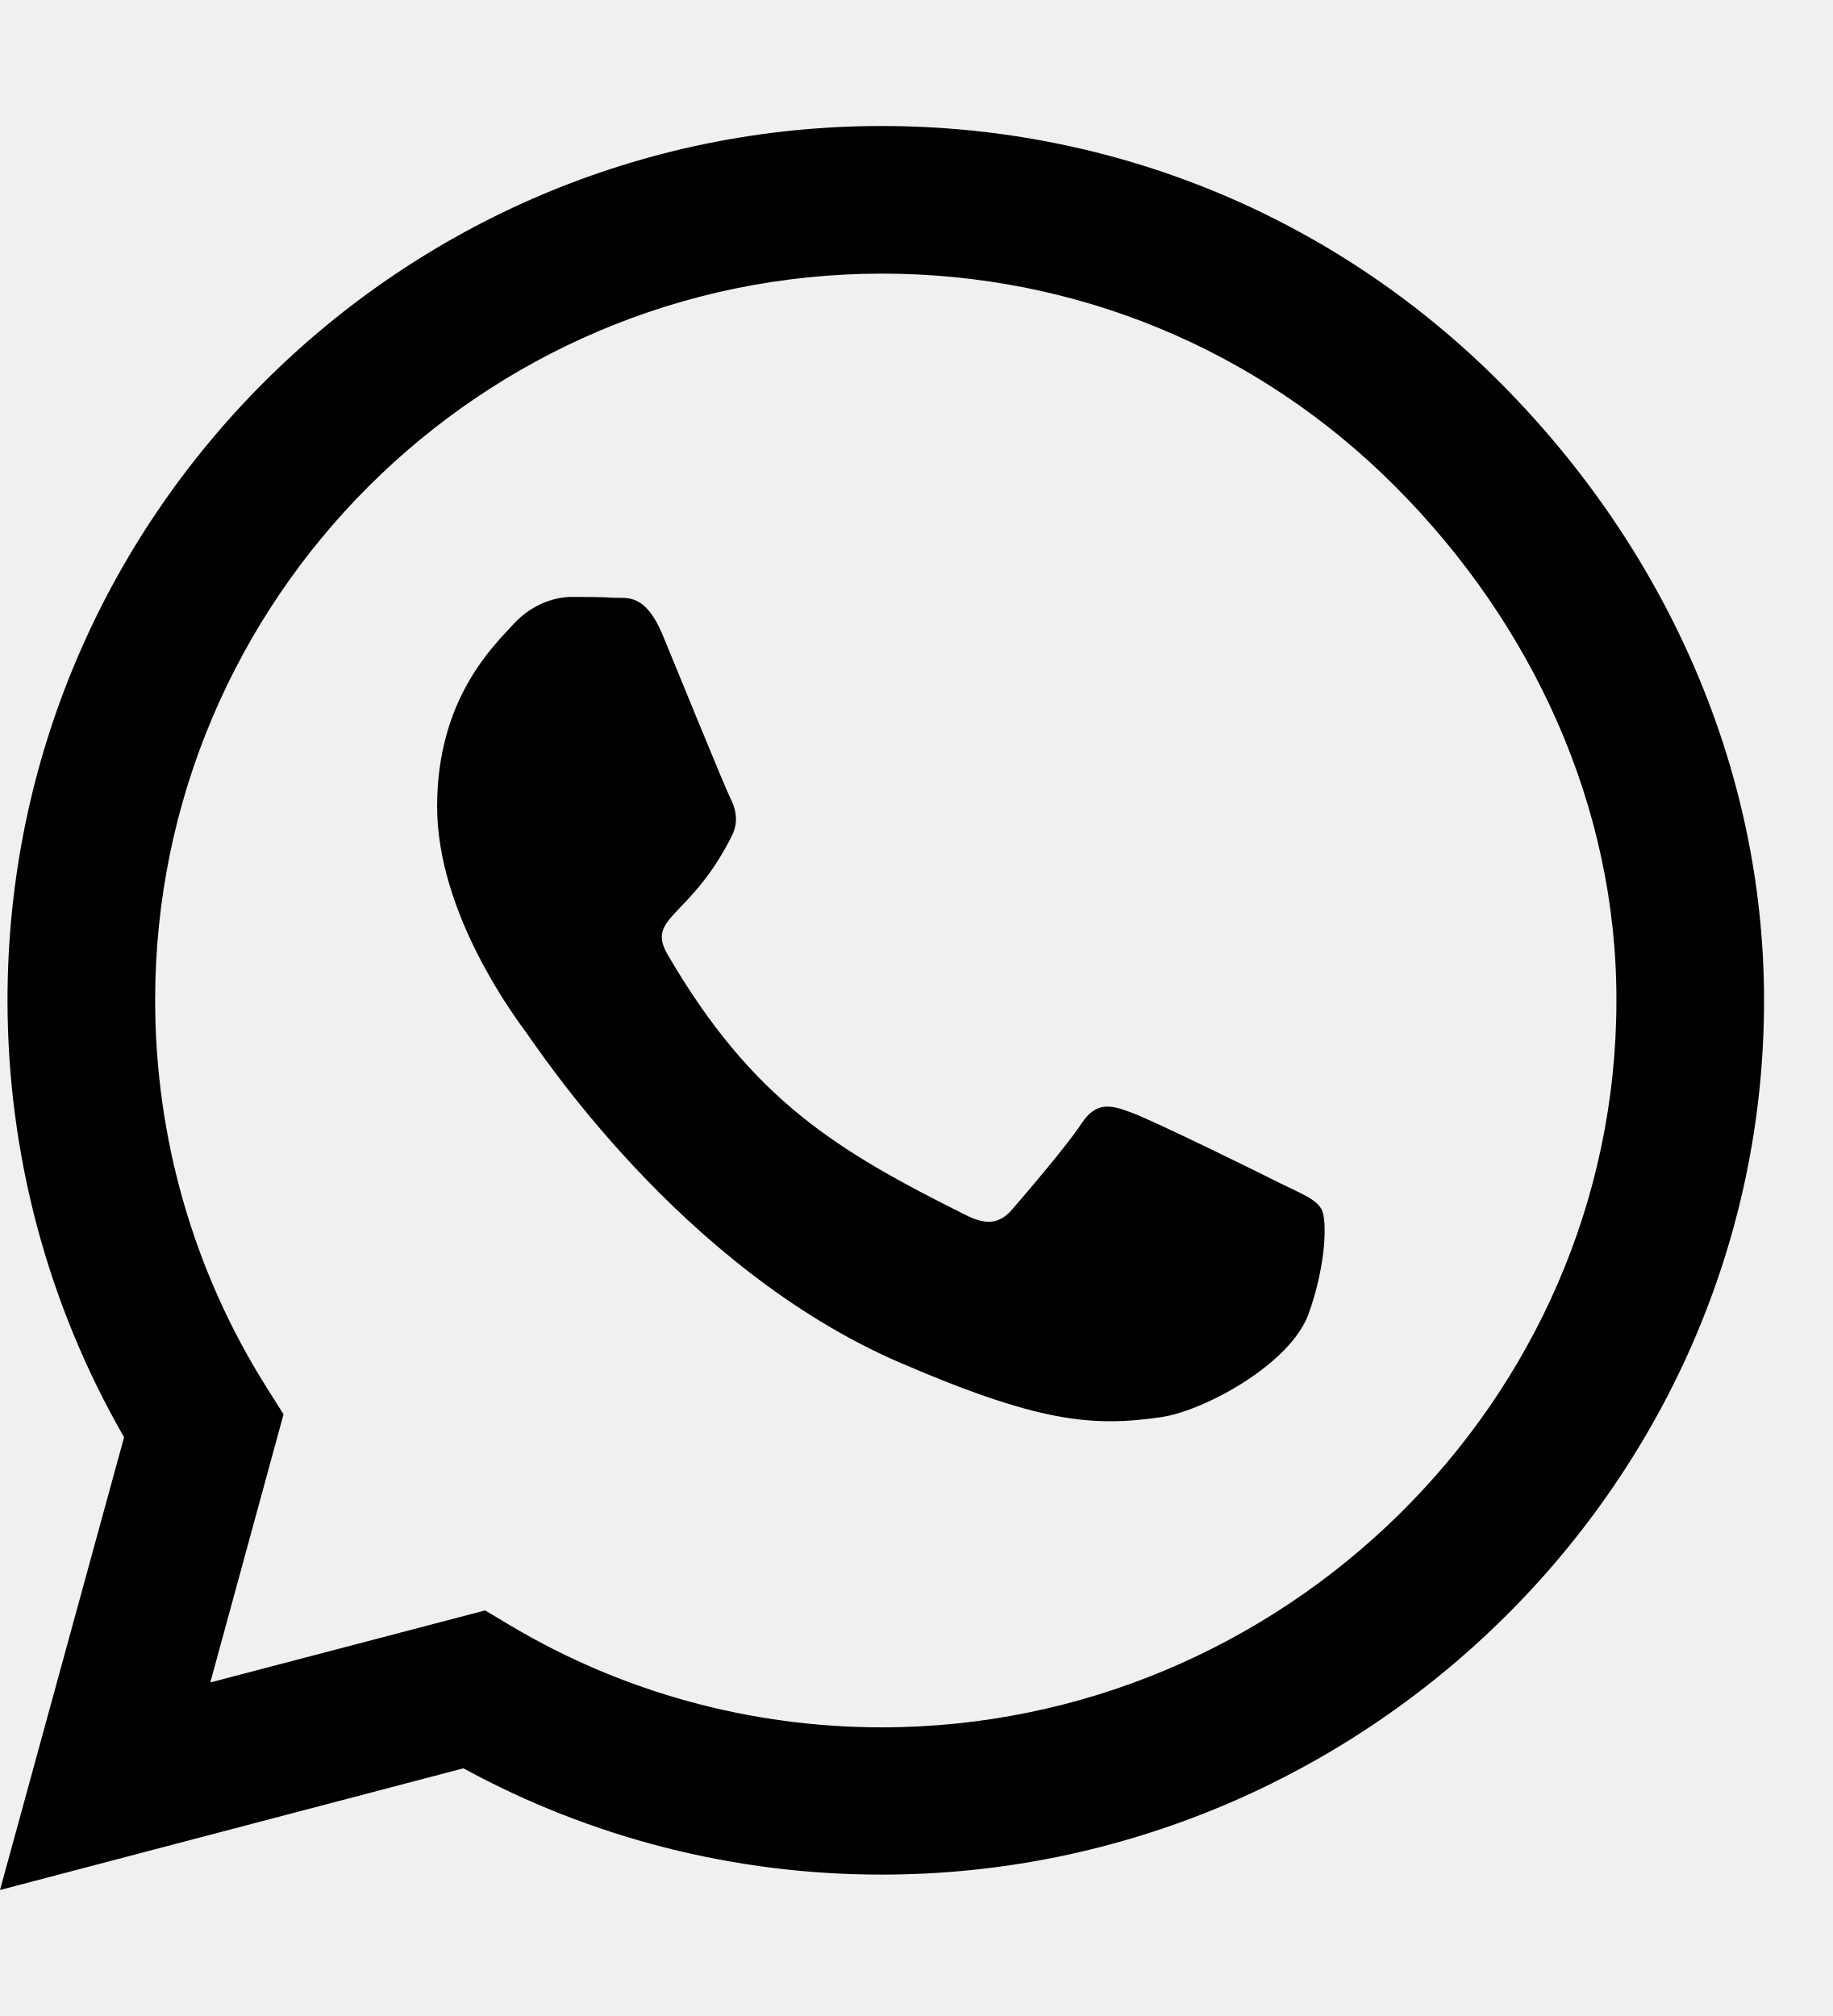
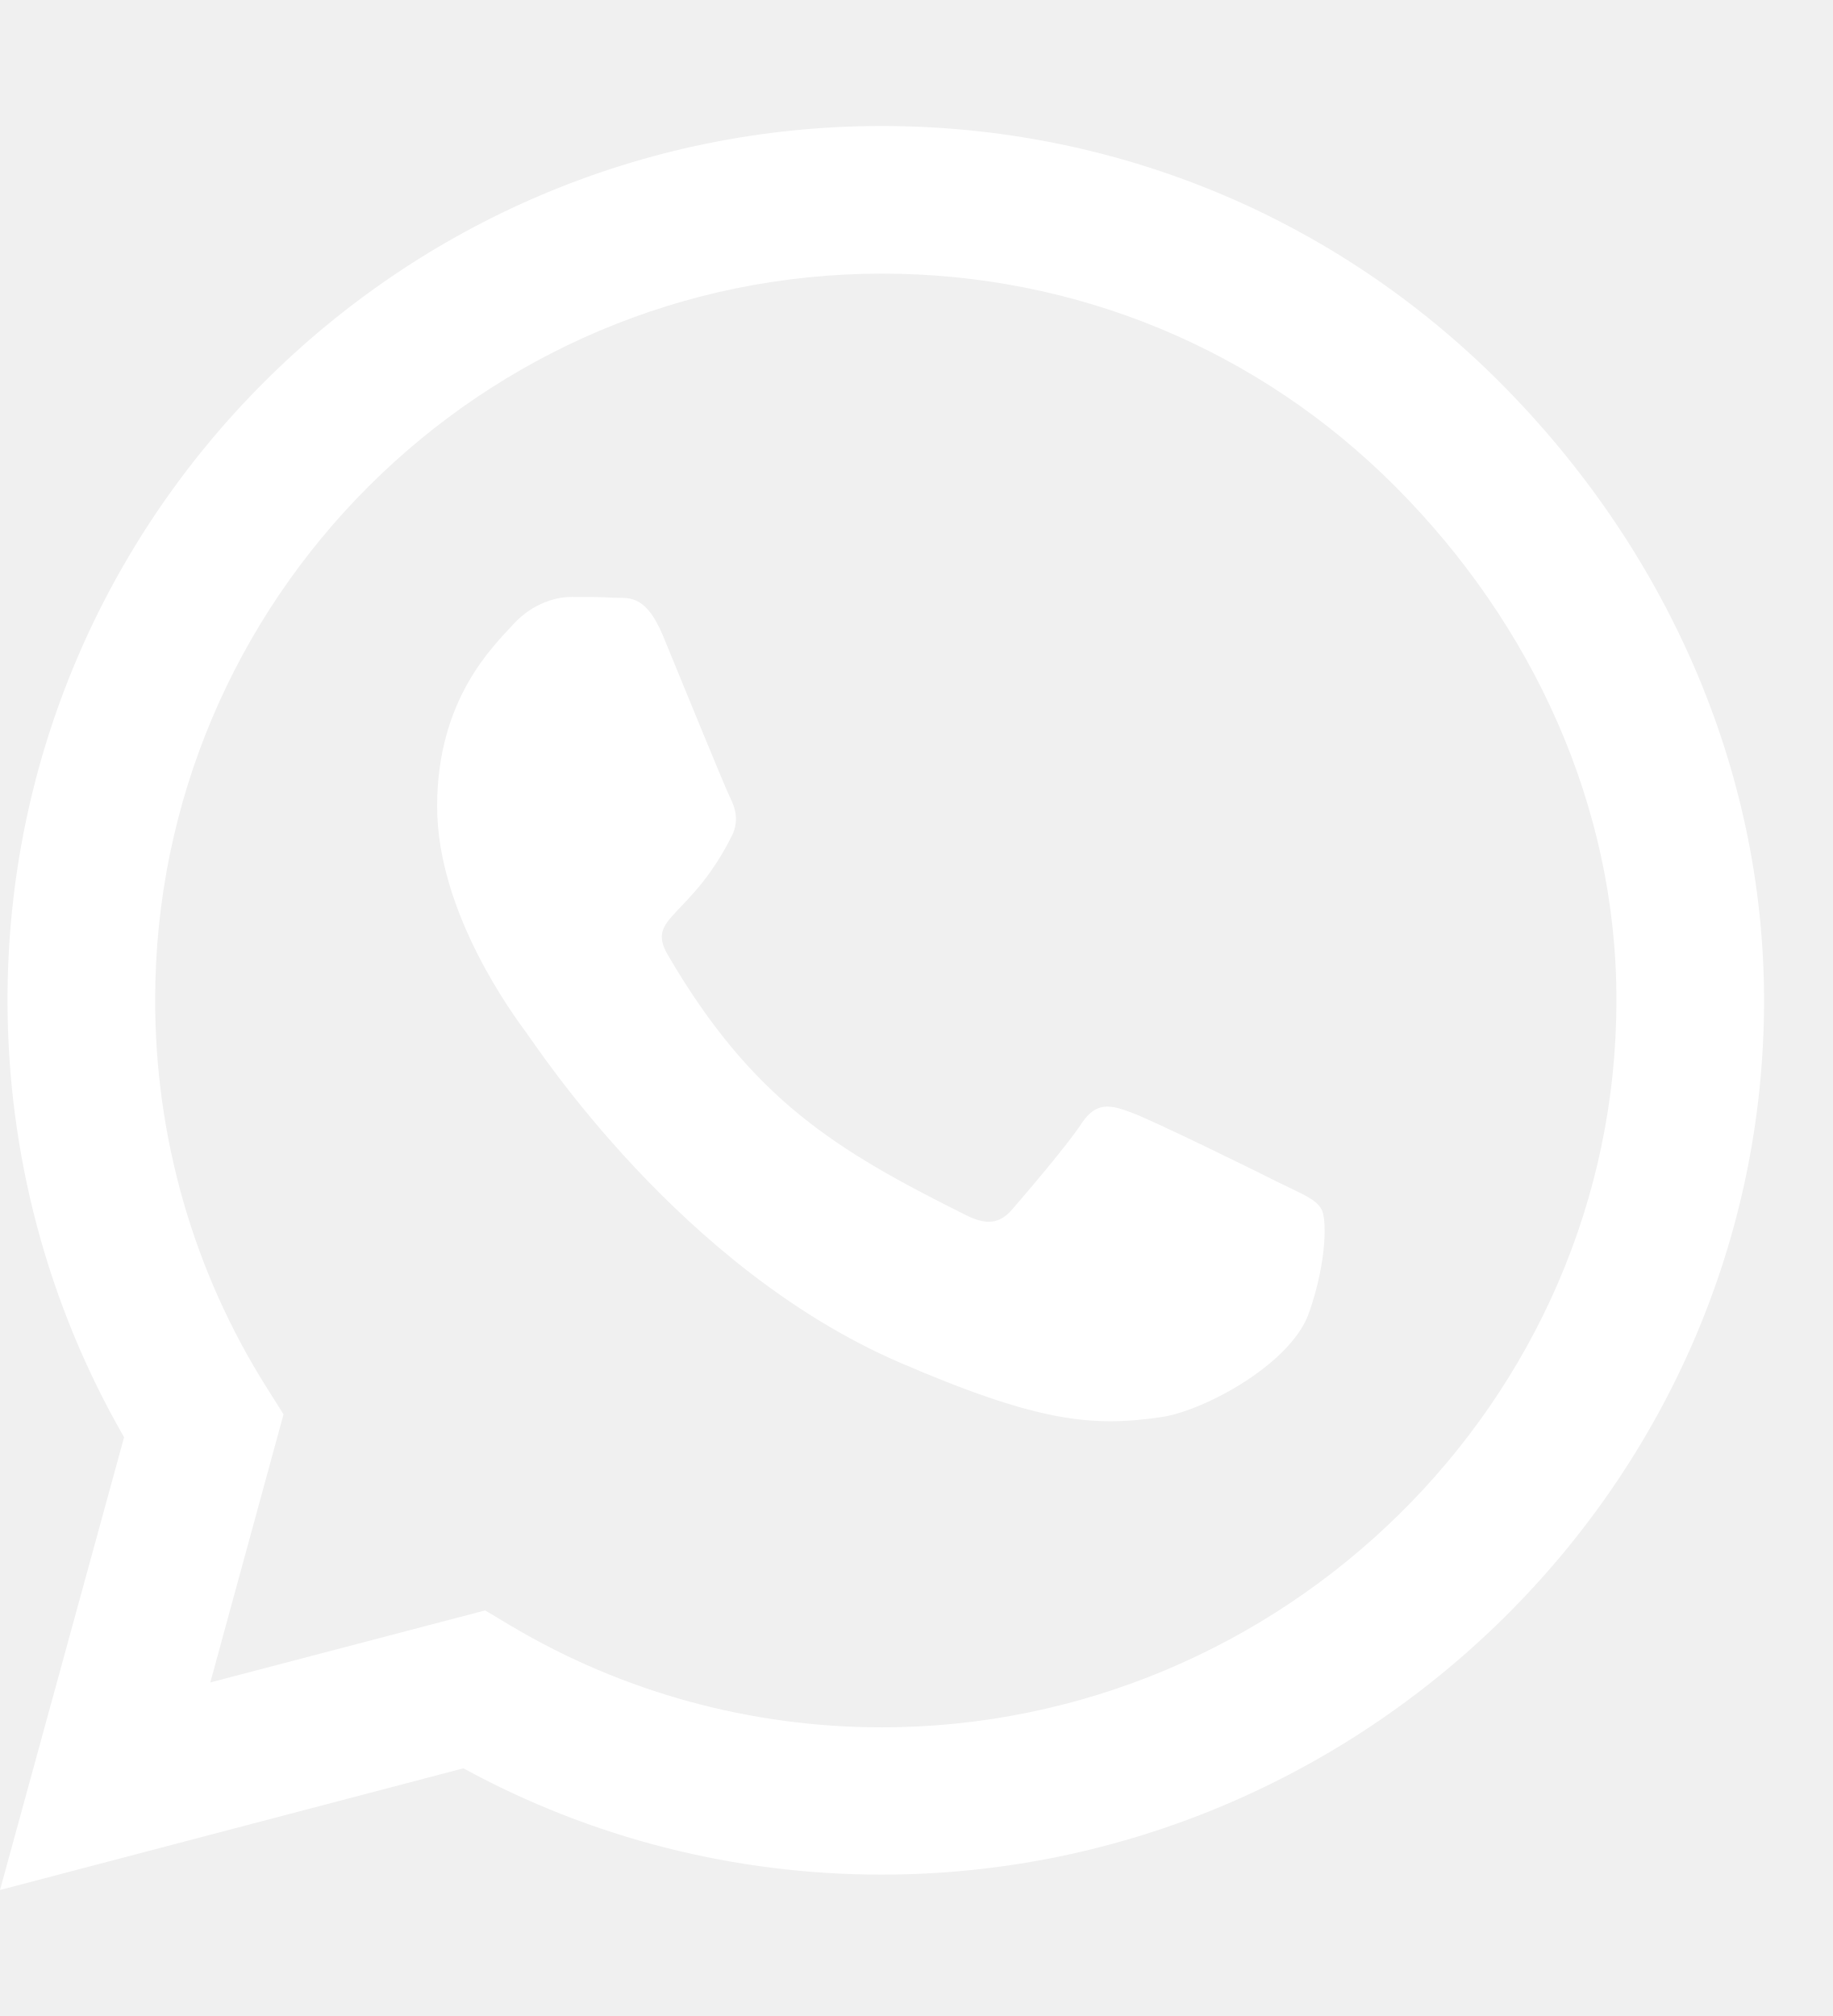
<svg xmlns="http://www.w3.org/2000/svg" width="20" height="22" viewBox="0 0 20 22" fill="none">
  <g clip-path="url(#clip0_9_47)">
-     <path d="M16.367 4.172C14.566 2.368 12.169 1.375 9.621 1.375C4.361 1.375 0.082 5.655 0.082 10.914C0.082 12.594 0.52 14.236 1.354 15.684L0 20.625L5.057 19.297C6.45 20.058 8.018 20.457 9.616 20.457H9.621C14.876 20.457 19.25 16.178 19.25 10.918C19.25 8.37 18.167 5.977 16.367 4.172ZM9.621 18.85C8.194 18.85 6.798 18.468 5.582 17.746L5.294 17.574L2.295 18.36L3.094 15.434L2.905 15.134C2.11 13.87 1.693 12.414 1.693 10.914C1.693 6.544 5.251 2.986 9.625 2.986C11.743 2.986 13.733 3.811 15.228 5.311C16.723 6.811 17.643 8.8 17.639 10.918C17.639 15.293 13.991 18.85 9.621 18.85ZM13.969 12.912C13.733 12.792 12.56 12.216 12.341 12.139C12.121 12.057 11.963 12.018 11.803 12.259C11.645 12.5 11.189 13.032 11.047 13.196C10.91 13.355 10.768 13.376 10.532 13.256C9.131 12.556 8.211 12.005 7.287 10.42C7.043 9.999 7.532 10.029 7.988 9.118C8.065 8.959 8.027 8.821 7.966 8.701C7.906 8.581 7.429 7.408 7.232 6.931C7.038 6.467 6.841 6.531 6.695 6.523C6.557 6.514 6.398 6.514 6.239 6.514C6.08 6.514 5.822 6.574 5.603 6.811C5.384 7.051 4.77 7.627 4.77 8.8C4.77 9.973 5.625 11.107 5.741 11.266C5.861 11.425 7.421 13.832 9.814 14.867C11.327 15.52 11.919 15.576 12.676 15.464C13.136 15.396 14.085 14.889 14.283 14.33C14.48 13.771 14.48 13.294 14.42 13.196C14.364 13.088 14.206 13.028 13.969 12.912Z" fill="black" />
+     <path d="M16.367 4.172C14.566 2.368 12.169 1.375 9.621 1.375C4.361 1.375 0.082 5.655 0.082 10.914C0.082 12.594 0.52 14.236 1.354 15.684L0 20.625L5.057 19.297C6.45 20.058 8.018 20.457 9.616 20.457H9.621C14.876 20.457 19.25 16.178 19.25 10.918C19.25 8.37 18.167 5.977 16.367 4.172ZM9.621 18.85C8.194 18.85 6.798 18.468 5.582 17.746L5.294 17.574L2.295 18.36L3.094 15.434L2.905 15.134C2.11 13.87 1.693 12.414 1.693 10.914C1.693 6.544 5.251 2.986 9.625 2.986C11.743 2.986 13.733 3.811 15.228 5.311C16.723 6.811 17.643 8.8 17.639 10.918C17.639 15.293 13.991 18.85 9.621 18.85ZM13.969 12.912C13.733 12.792 12.56 12.216 12.341 12.139C12.121 12.057 11.963 12.018 11.803 12.259C11.645 12.5 11.189 13.032 11.047 13.196C10.91 13.355 10.768 13.376 10.532 13.256C9.131 12.556 8.211 12.005 7.287 10.42C7.043 9.999 7.532 10.029 7.988 9.118C8.065 8.959 8.027 8.821 7.966 8.701C7.906 8.581 7.429 7.408 7.232 6.931C7.038 6.467 6.841 6.531 6.695 6.523C6.557 6.514 6.398 6.514 6.239 6.514C6.08 6.514 5.822 6.574 5.603 6.811C5.384 7.051 4.77 7.627 4.77 8.8C4.77 9.973 5.625 11.107 5.741 11.266C5.861 11.425 7.421 13.832 9.814 14.867C11.327 15.52 11.919 15.576 12.676 15.464C13.136 15.396 14.085 14.889 14.283 14.33C14.48 13.771 14.48 13.294 14.42 13.196C14.364 13.088 14.206 13.028 13.969 12.912Z" fill="#fff" />
  </g>
  <defs>
    <clipPath id="clip0_9_47">
      <rect width="19.25" height="22" fill="white" />
    </clipPath>
  </defs>
</svg>
